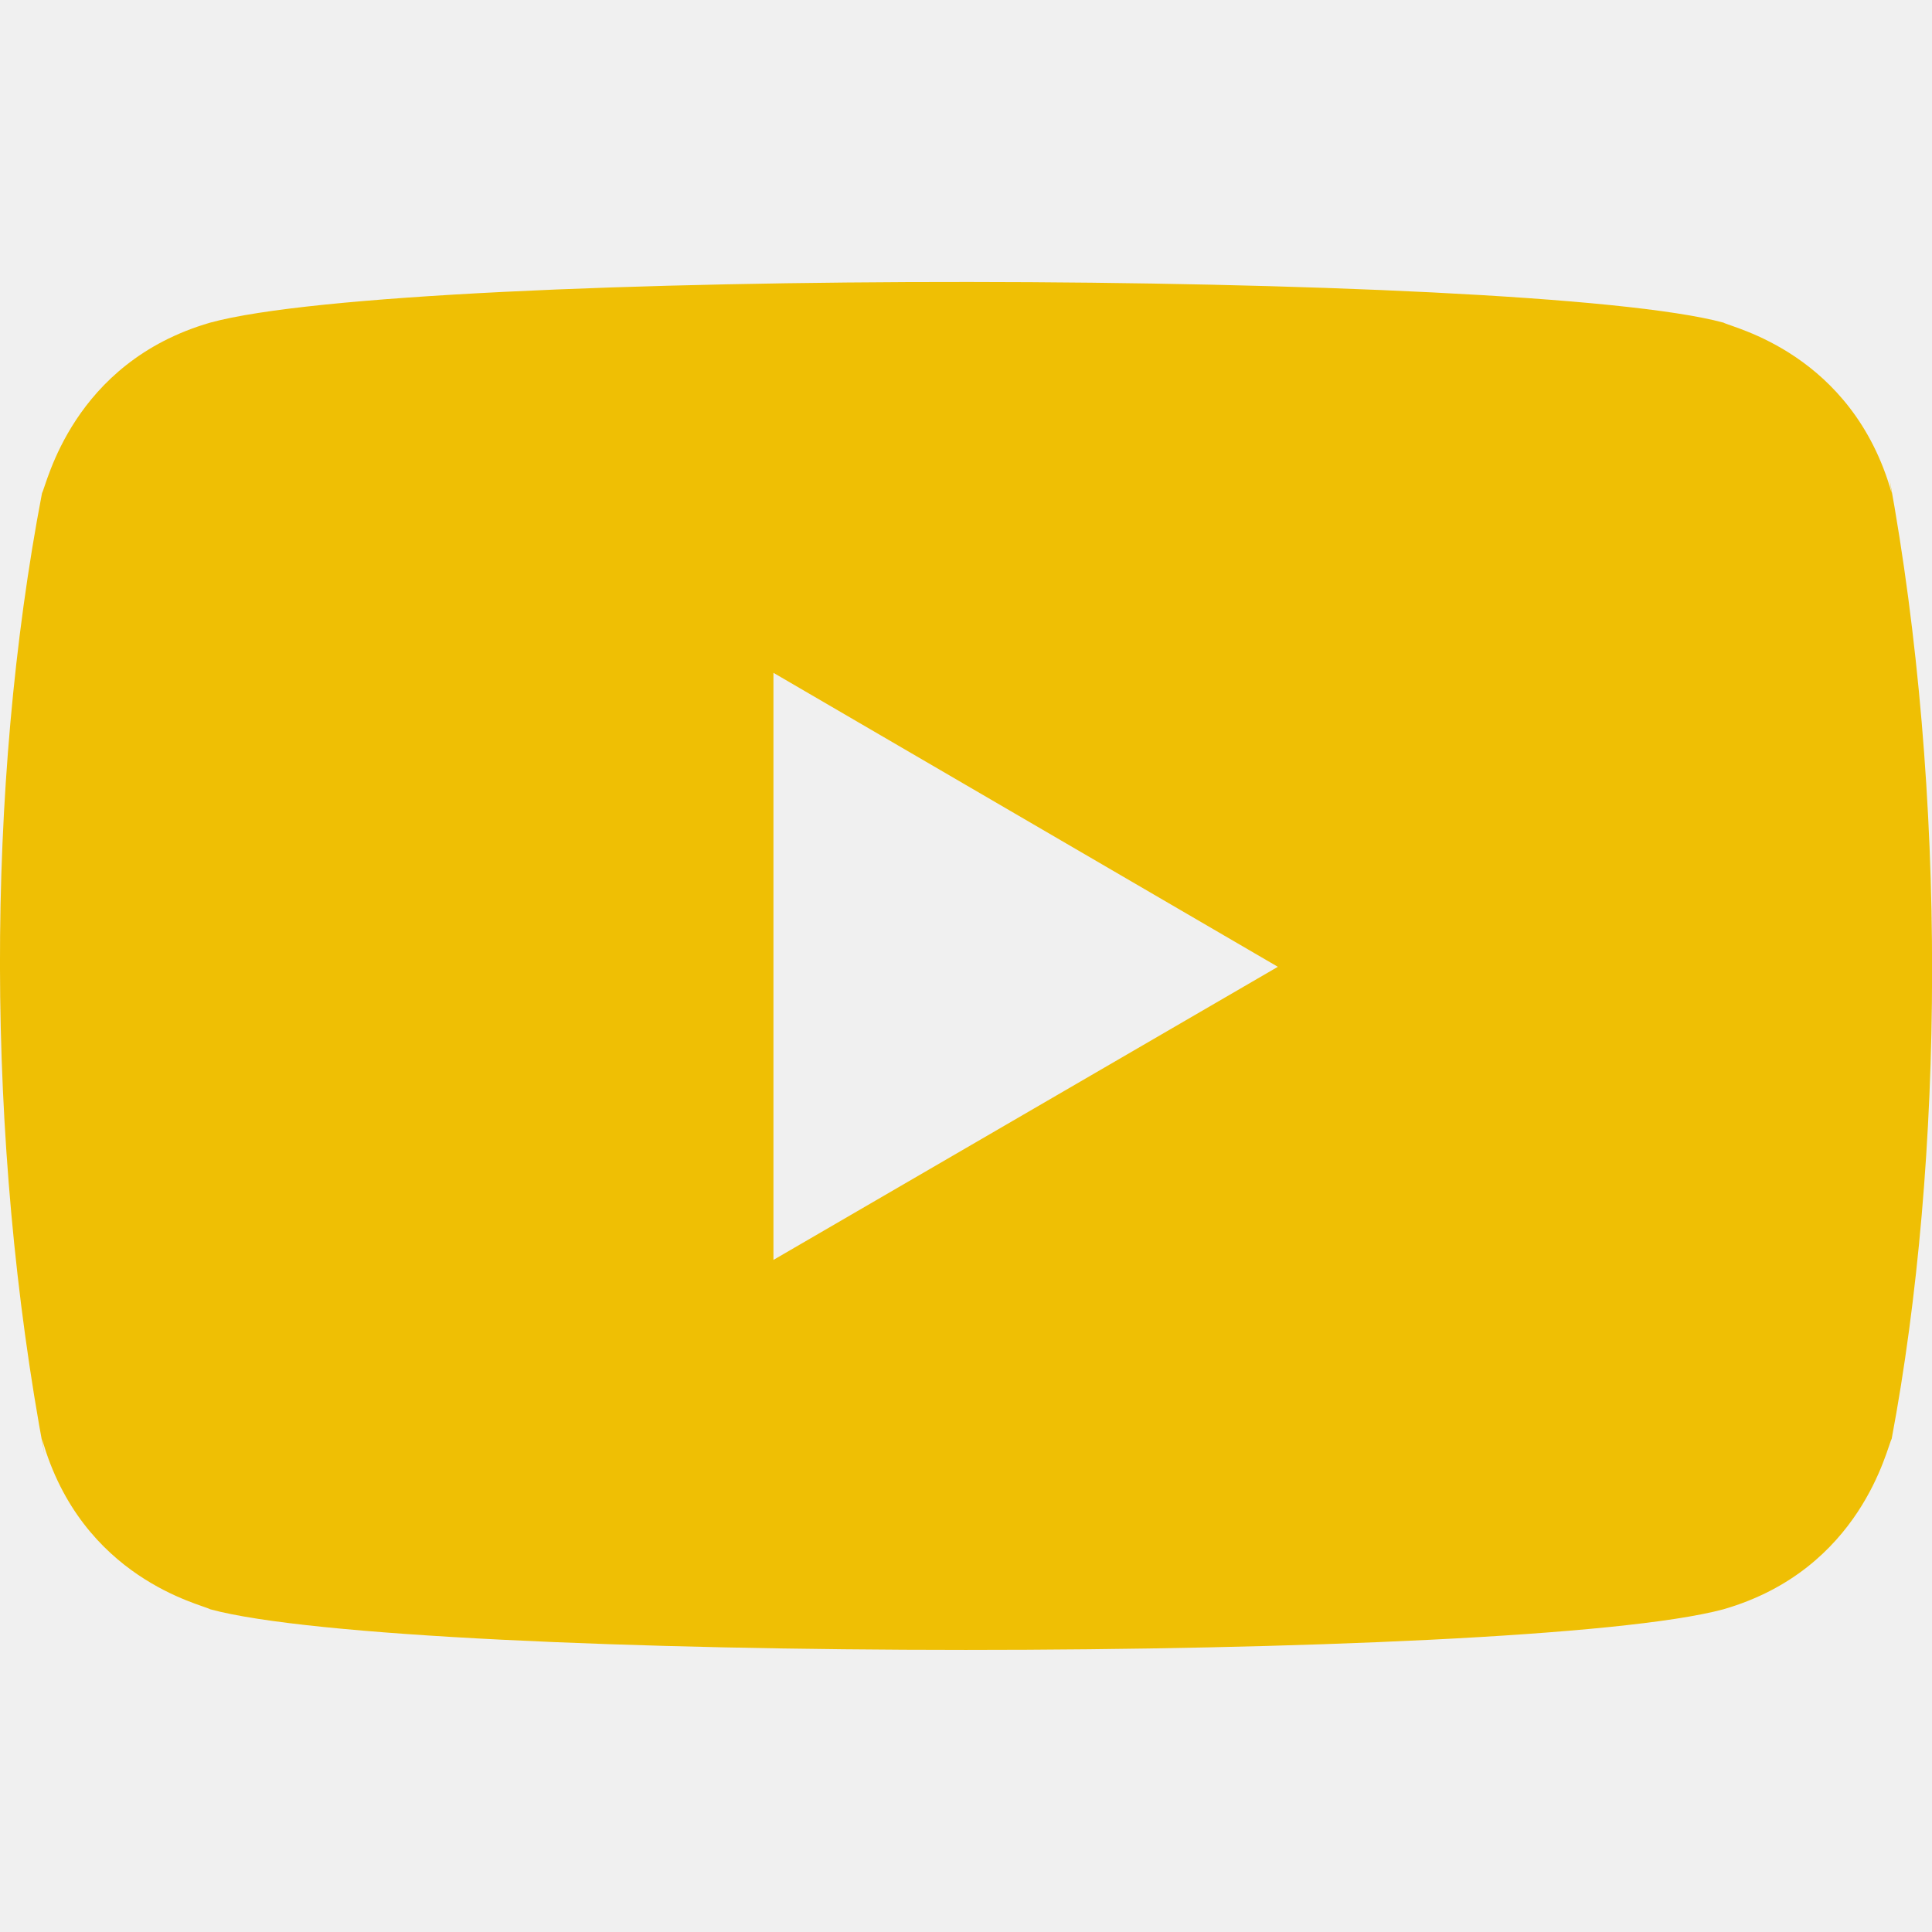
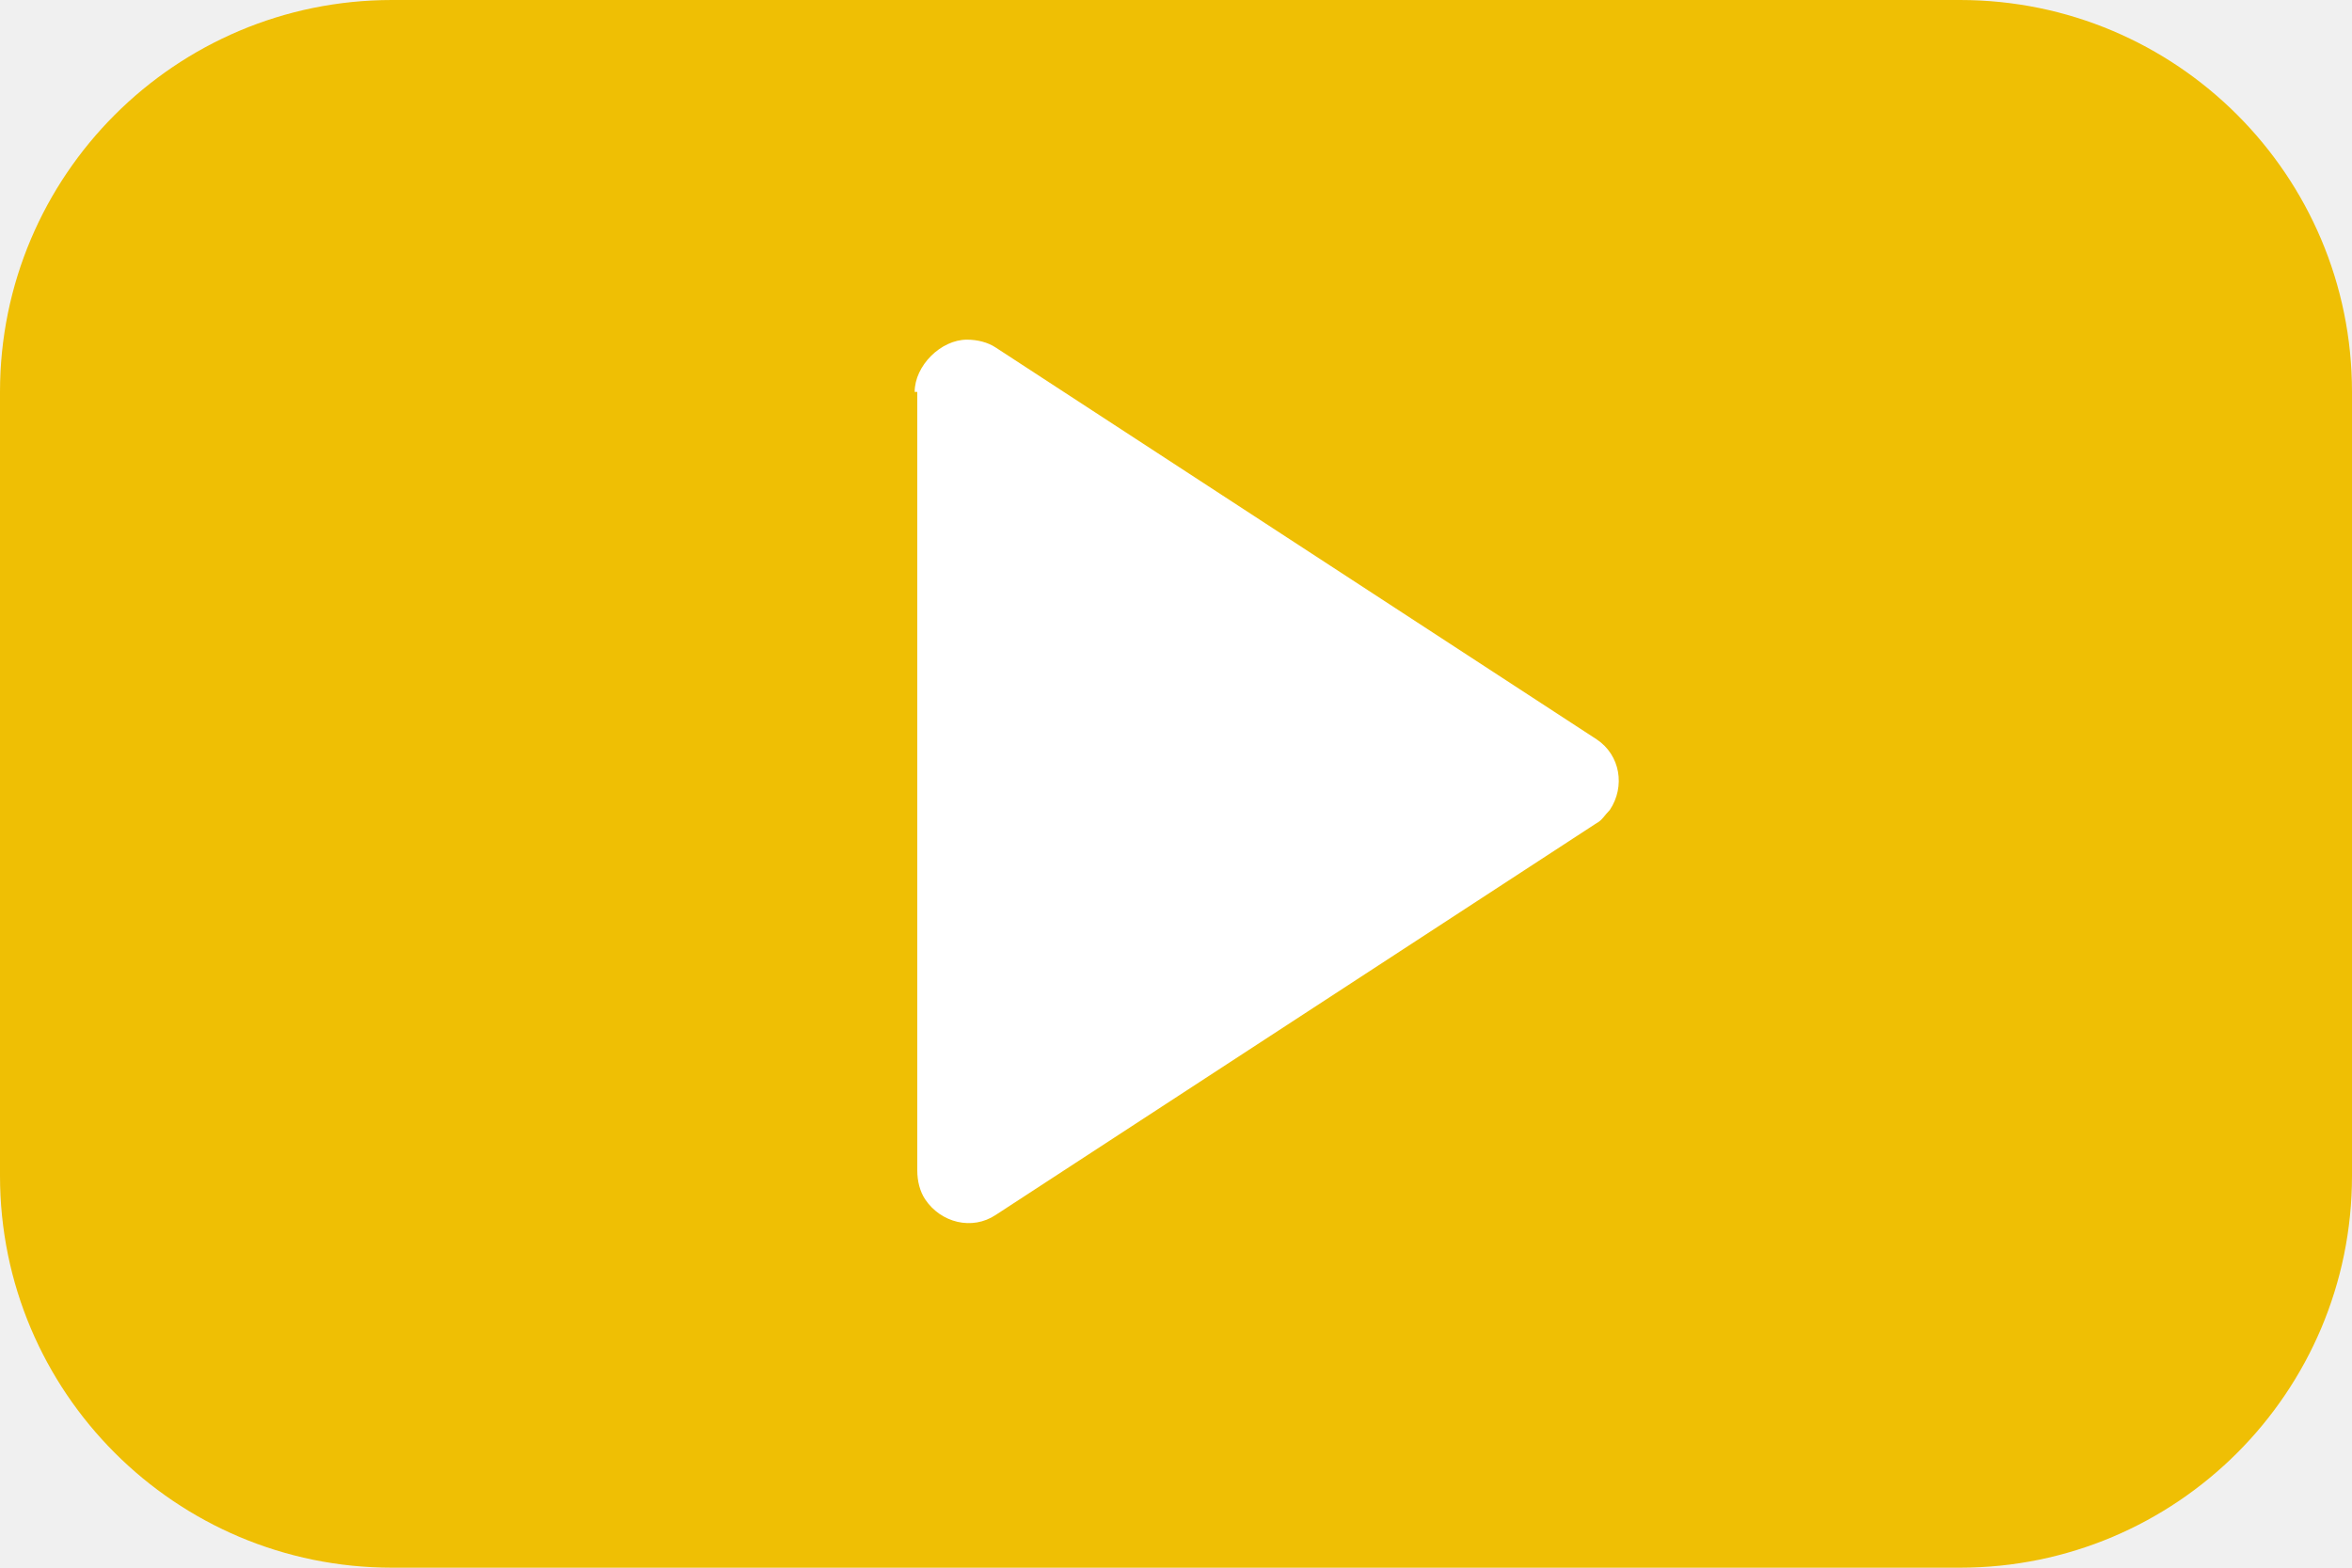
- <svg xmlns="http://www.w3.org/2000/svg" enable-background="new 0 0 24 24" viewBox="0 0 24 24" id="youtube">
-   <path fill="#efbf04" d="m23.469 5.929.03.196c-.49-1.738-1.989-2.056-2.089-2.117-2.434-.661-16.298-.686-18.799 0-1.715.497-2.03 2.017-2.089 2.117-.699 3.651-.704 8.038.031 11.947l-.031-.198c.49 1.738 1.989 2.056 2.089 2.117 2.467.672 16.295.674 18.799 0 1.715-.496 2.03-2.017 2.089-2.117.653-3.474.696-8.003-.03-11.945zm-13.861 9.722v-7.293l6.266 3.652z" />
+ <svg xmlns="http://www.w3.org/2000/svg" viewBox="0 0 90 60">
+   <rect width="90" height="60" rx="15" fill="#efbf04" />
+   <path d="M35 15c0-1 1-2 2-2 .4 0 .8.1 1.1.3l23 15c.9.6 1.1 1.8.5 2.7-.2.2-.3.4-.5.5l-23 15c-.9.6-2.1.3-2.7-.6-.2-.3-.3-.7-.3-1.1V15z" fill="white" />
</svg>
